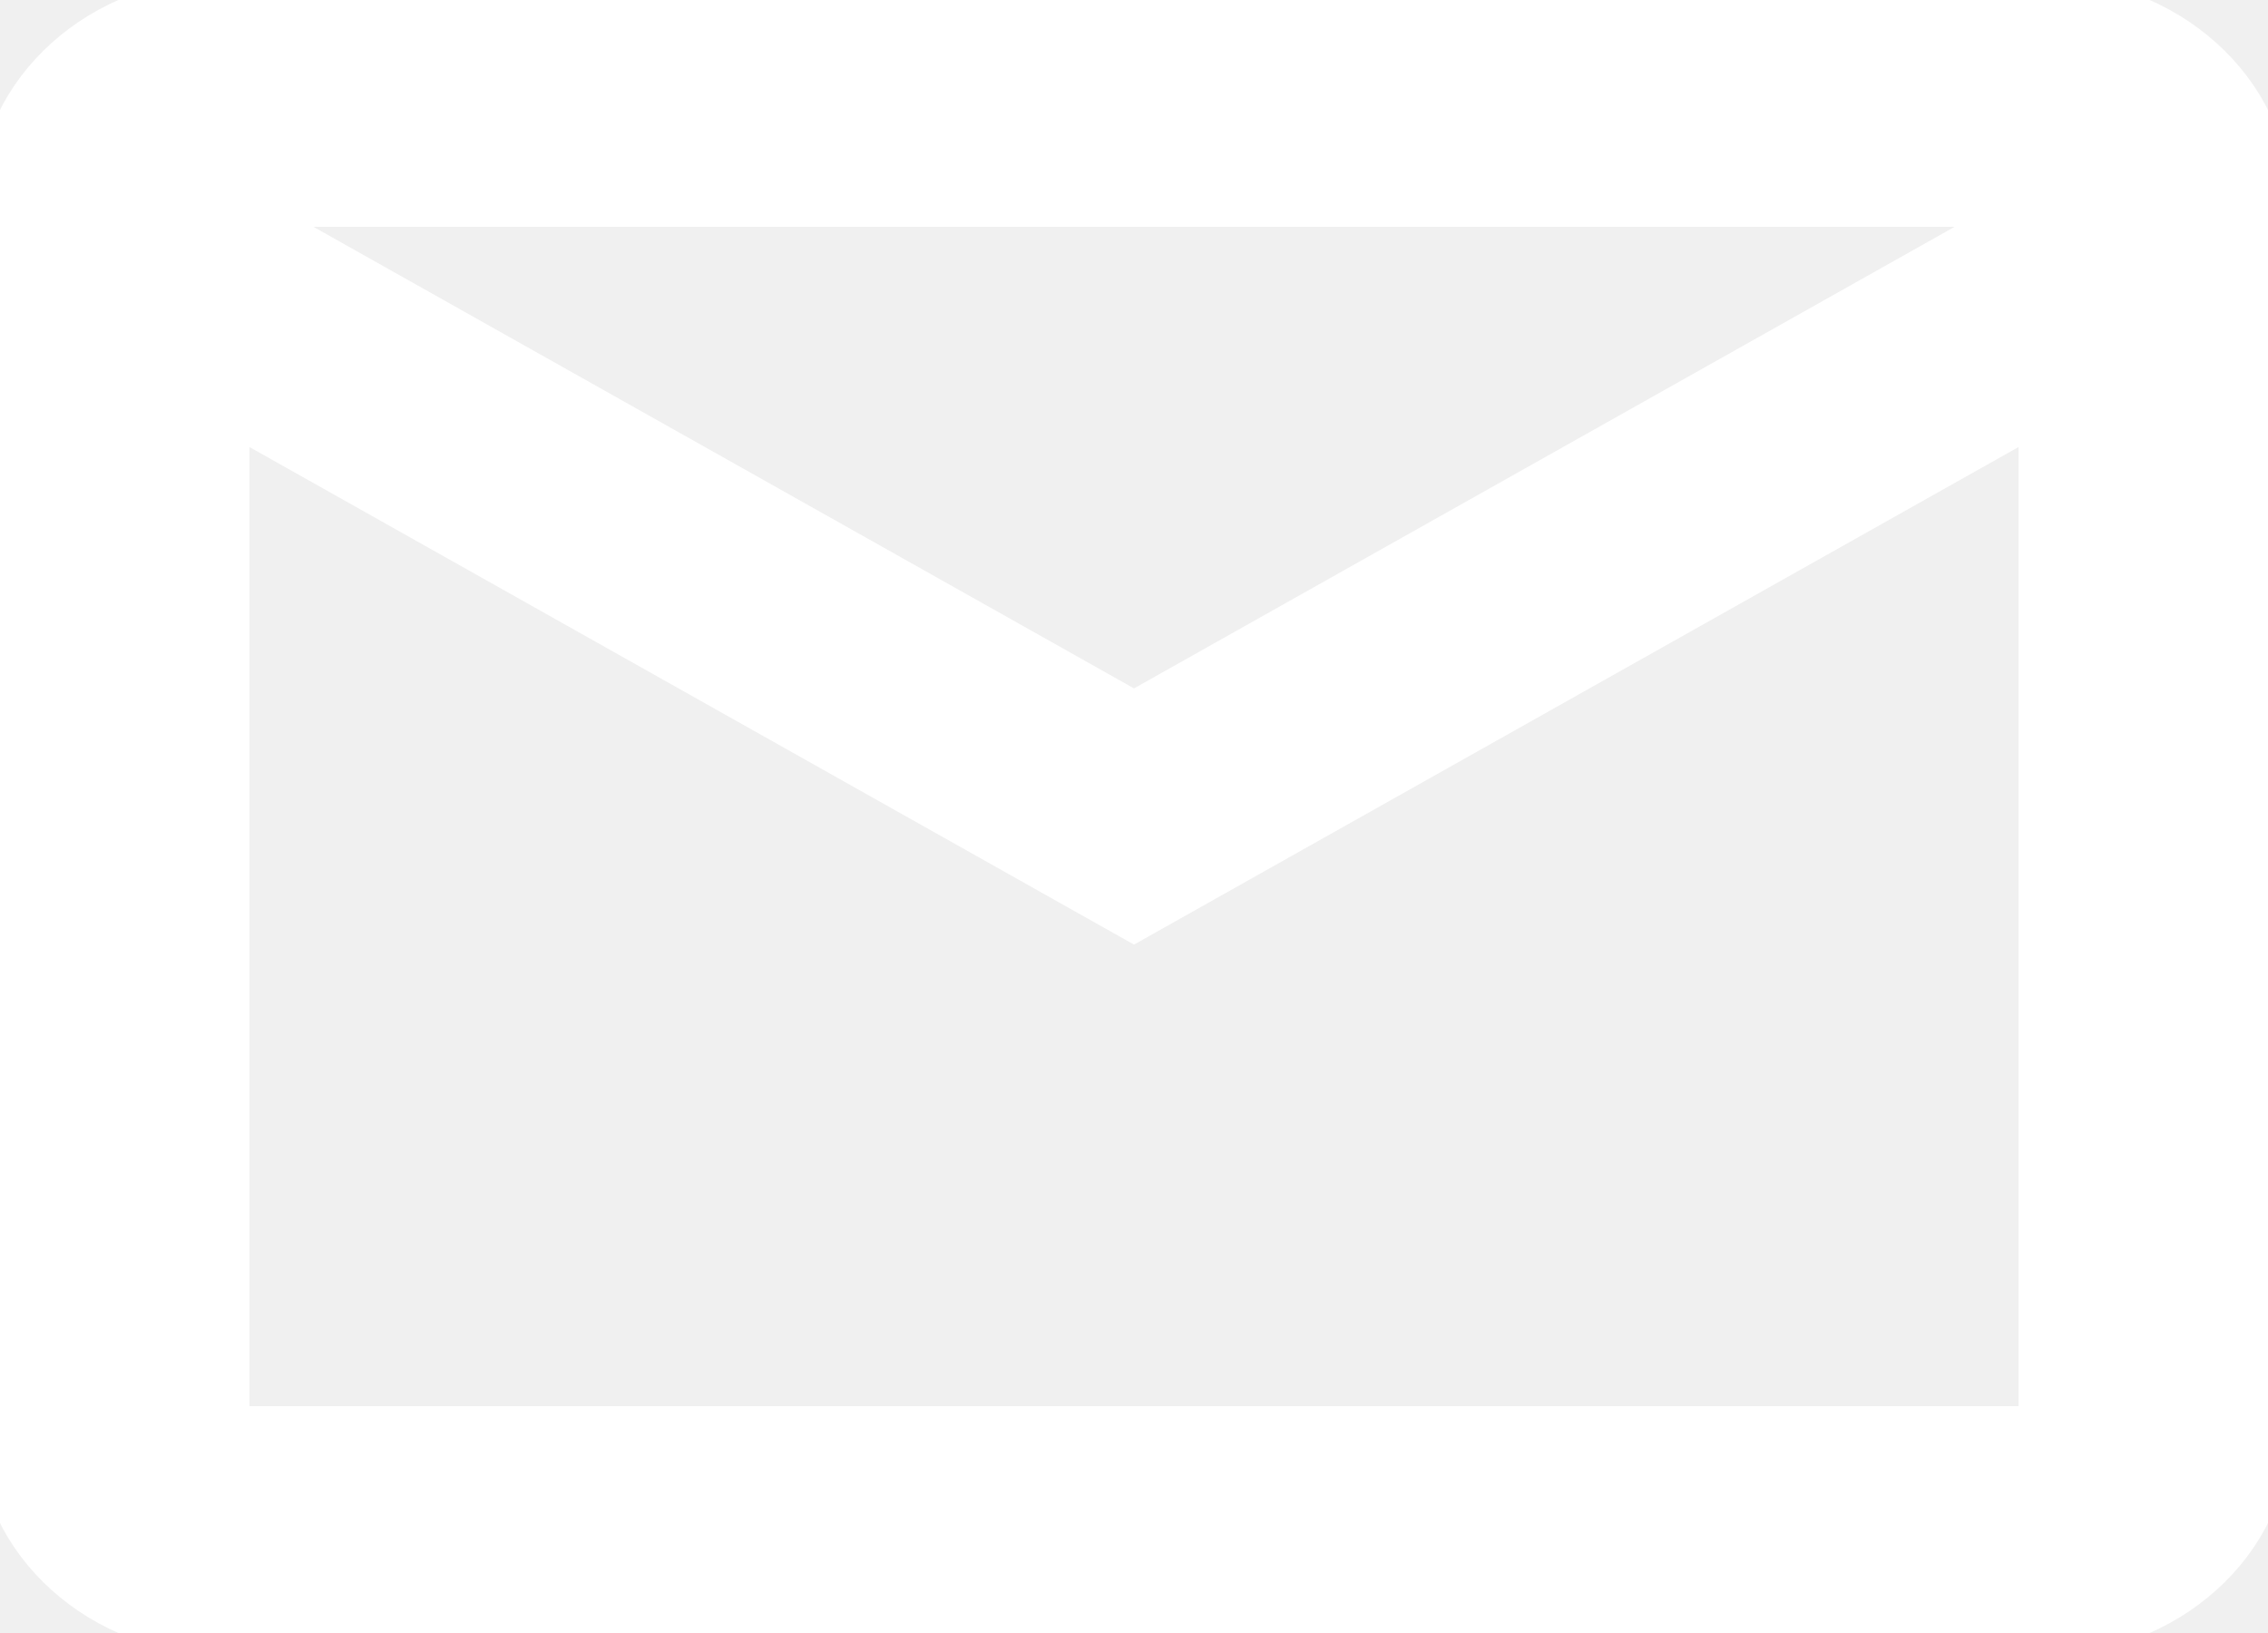
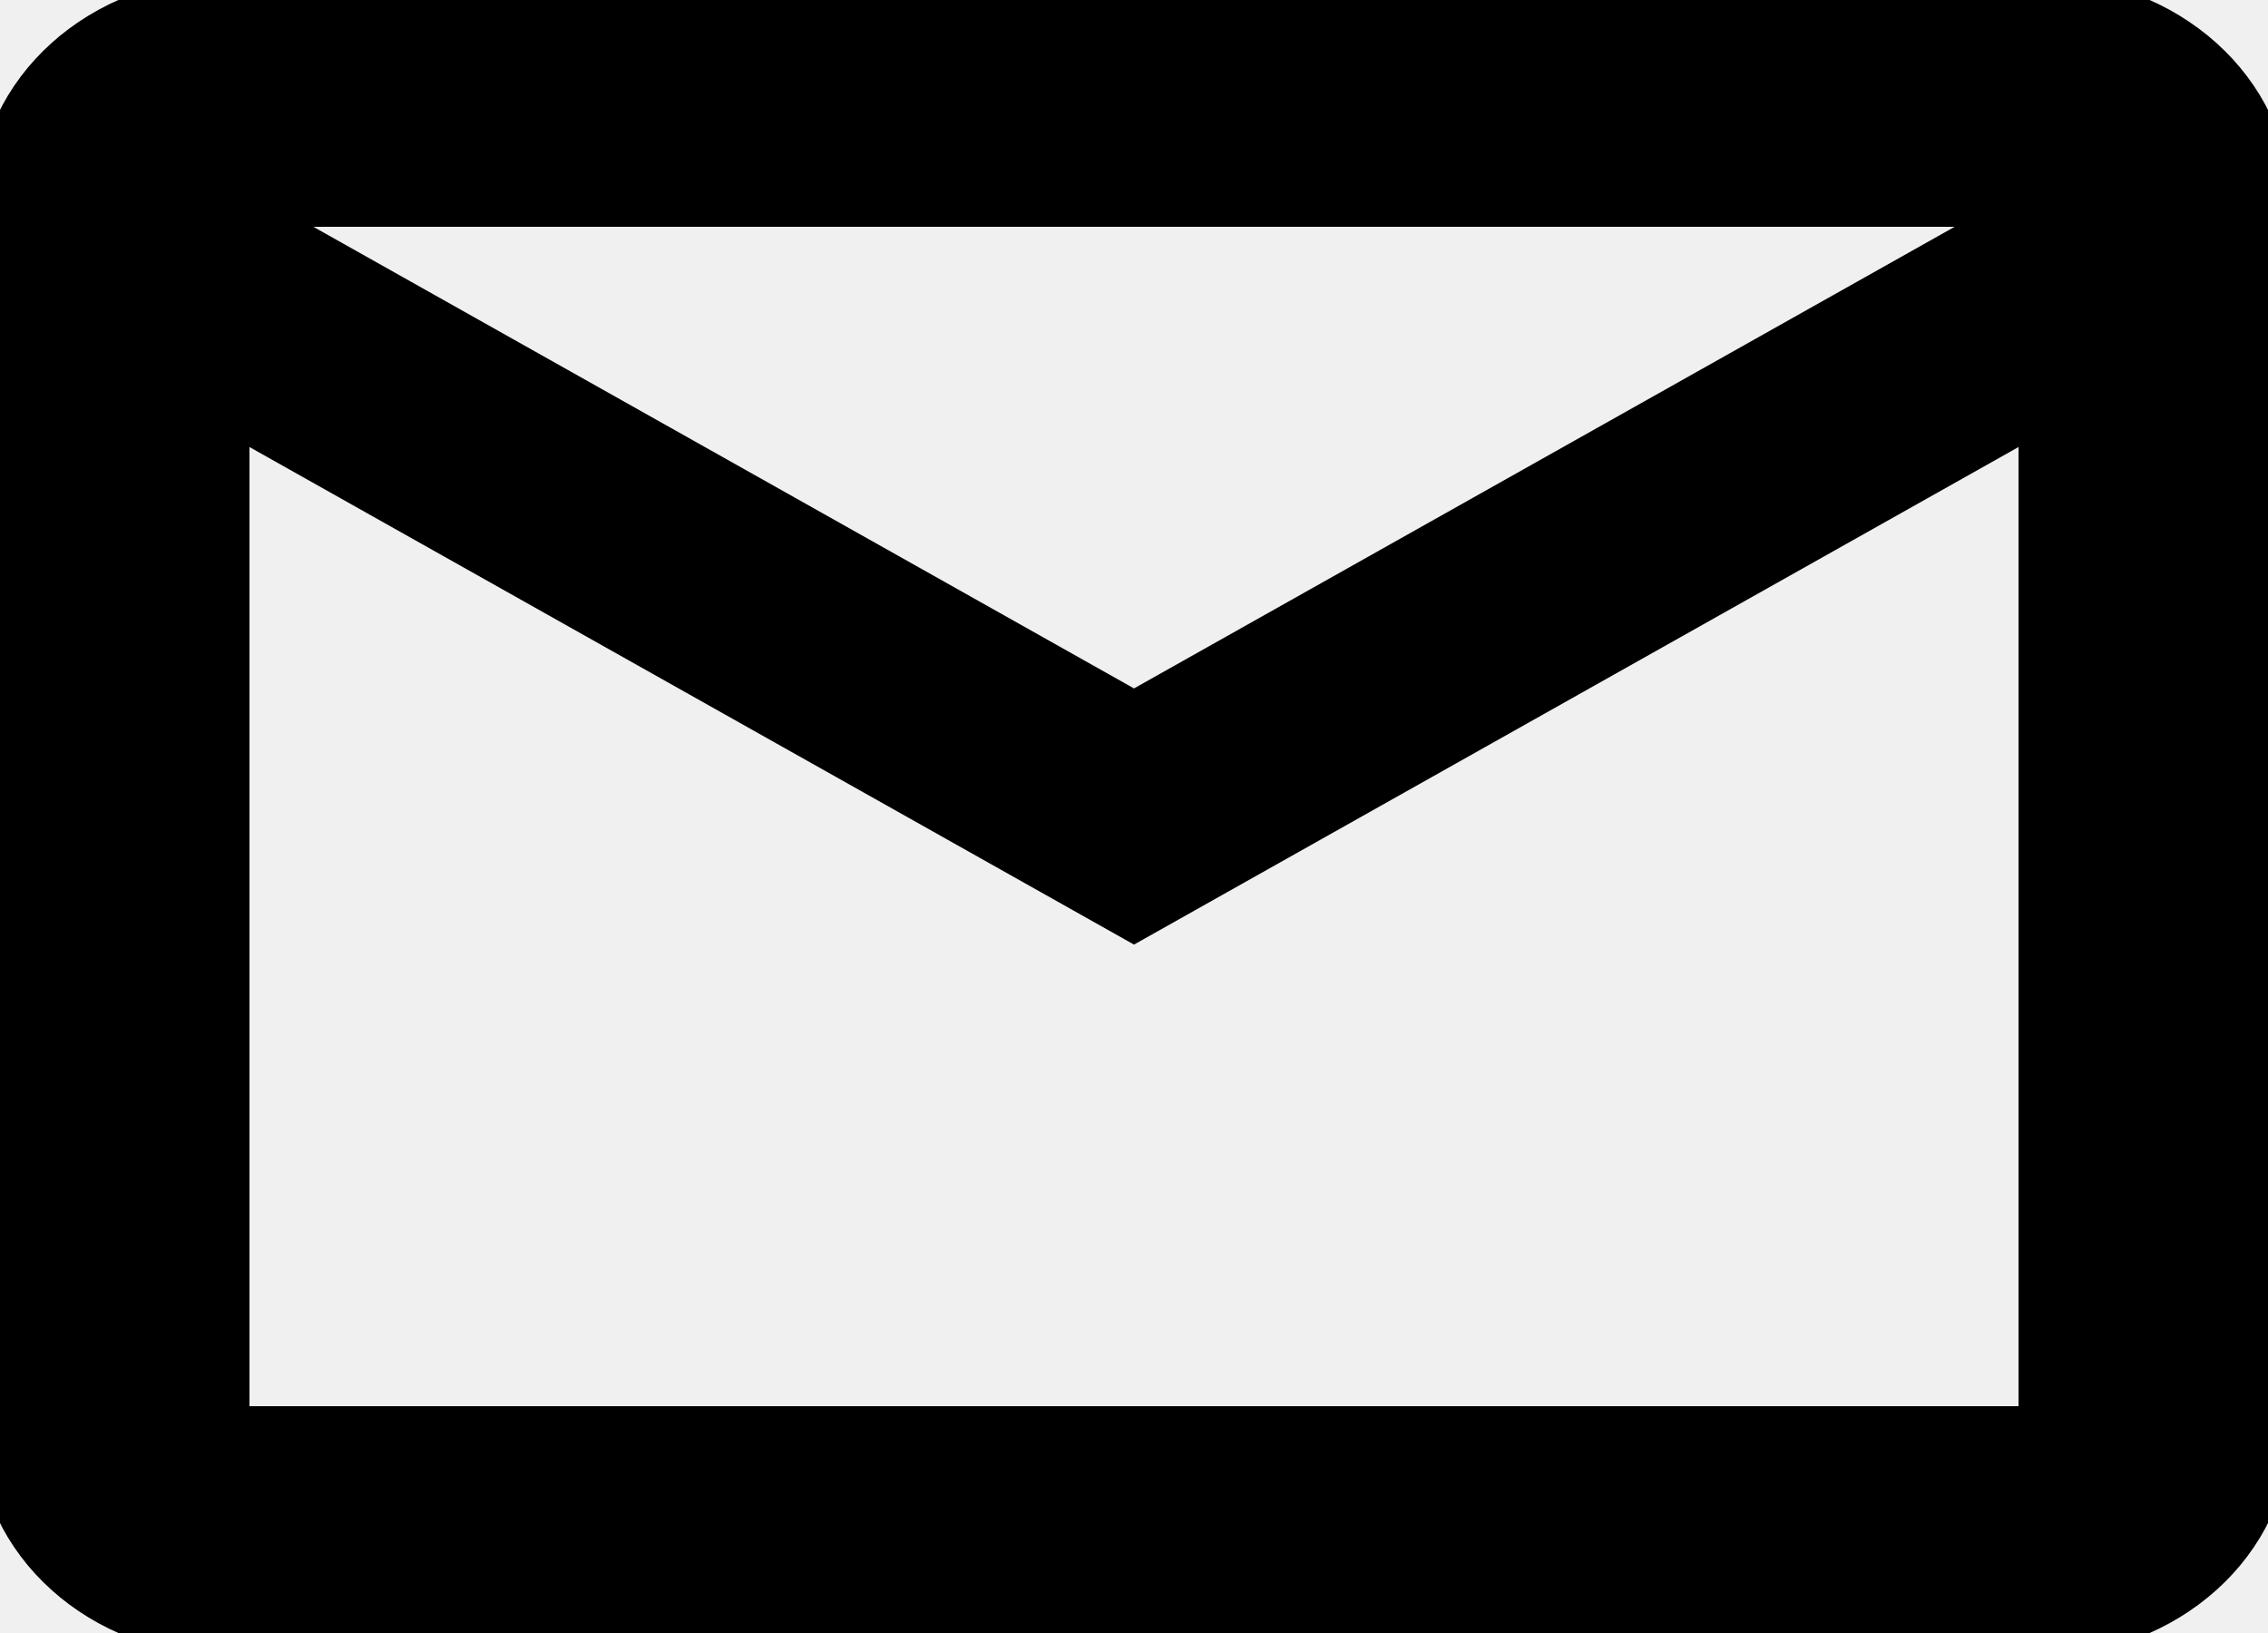
<svg xmlns="http://www.w3.org/2000/svg" width="50" height="36" viewBox="0 0 50 36" fill="none">
-   <path d="M50 4.5C50 2.025 47.75 0 45 0H5C2.25 0 0 2.025 0 4.5V31.5C0 33.975 2.25 36 5 36H45C47.75 36 50 33.975 50 31.5V4.5ZM45 4.5L25 15.75L5 4.5H45ZM5 9L25 20.25L45 9V31.5H5V9Z" fill="white" />
-   <path d="M50 4.5C50 2.025 47.75 0 45 0H5C2.25 0 0 2.025 0 4.5V31.5C0 33.975 2.25 36 5 36H45C47.75 36 50 33.975 50 31.5V4.5ZM45 4.5L25 15.75L5 4.5H45ZM5 9L25 20.25L45 9V31.5H5V9Z" stroke="white" />
+   <path d="M50 4.5C50 2.025 47.75 0 45 0H5C2.25 0 0 2.025 0 4.5V31.5C0 33.975 2.25 36 5 36H45C47.75 36 50 33.975 50 31.5V4.5ZM45 4.5L25 15.75L5 4.5H45ZM5 9L25 20.25L45 9V31.5H5V9Z" fill="black" />
+   <path d="M50 4.5C50 2.025 47.75 0 45 0H5C2.25 0 0 2.025 0 4.5V31.5C0 33.975 2.25 36 5 36H45C47.75 36 50 33.975 50 31.5V4.5ZM45 4.5L25 15.75L5 4.5H45ZM5 9L25 20.25L45 9V31.5H5V9Z" stroke="black" />
</svg>
